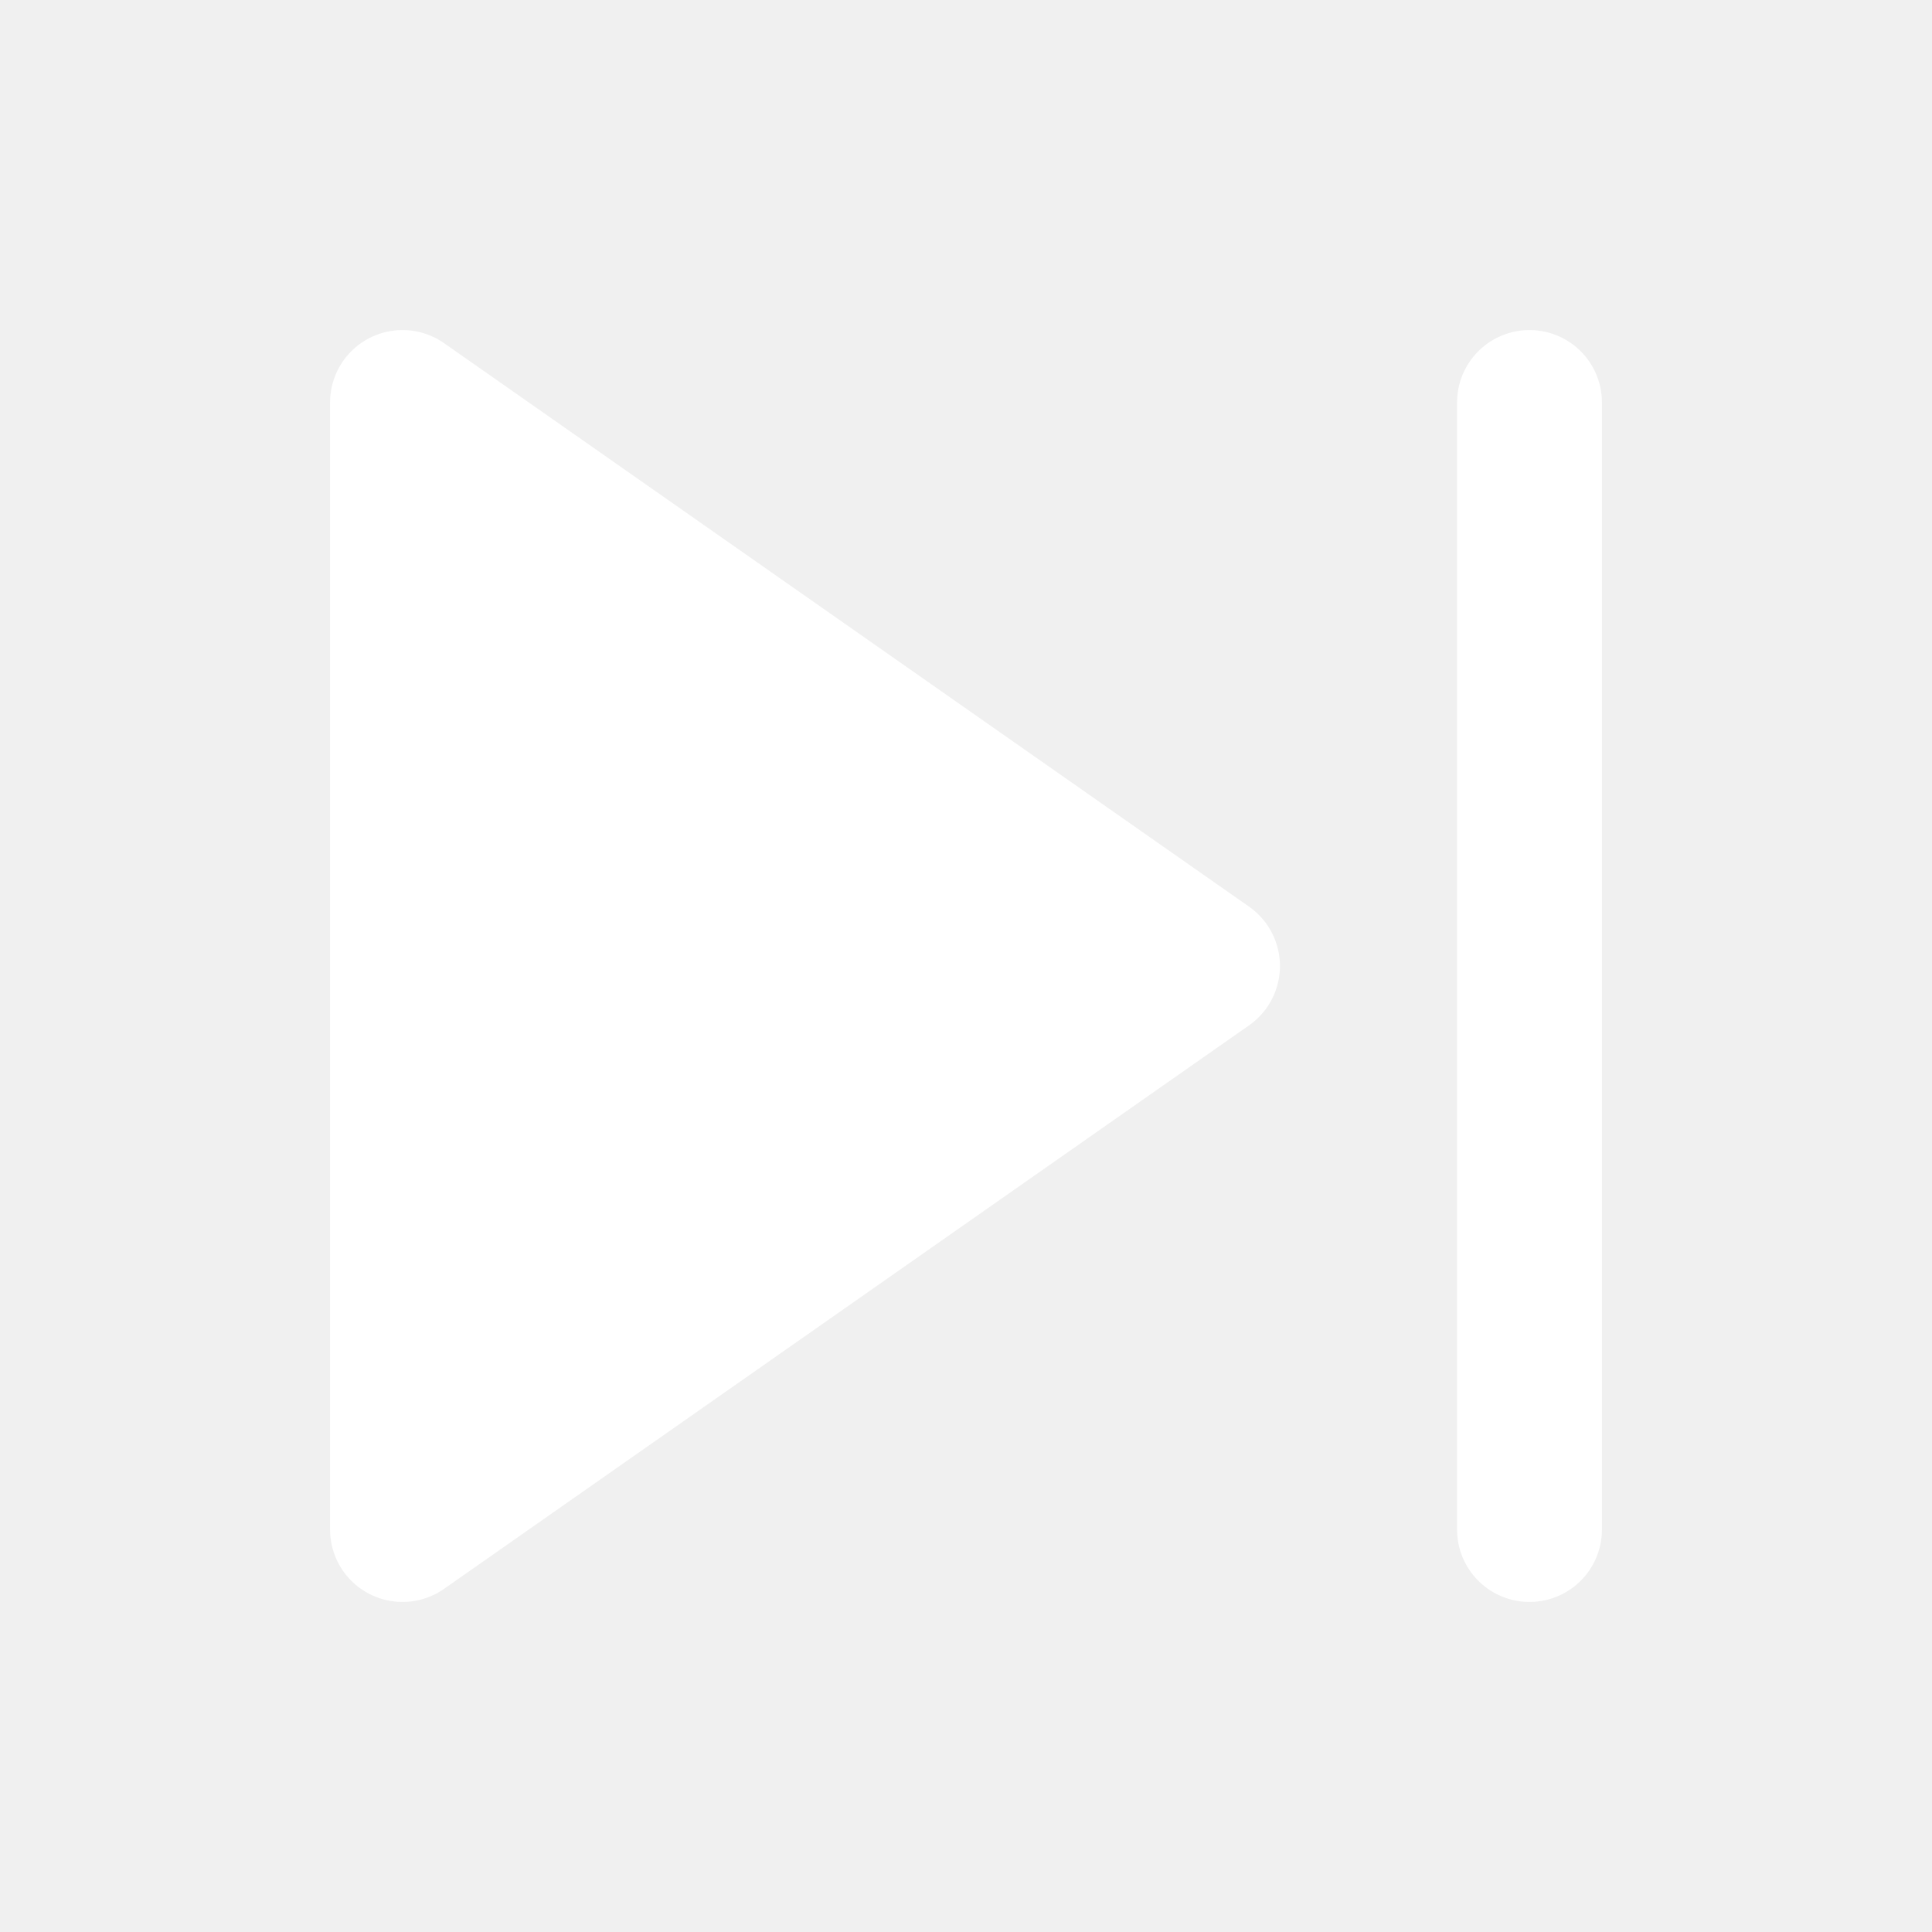
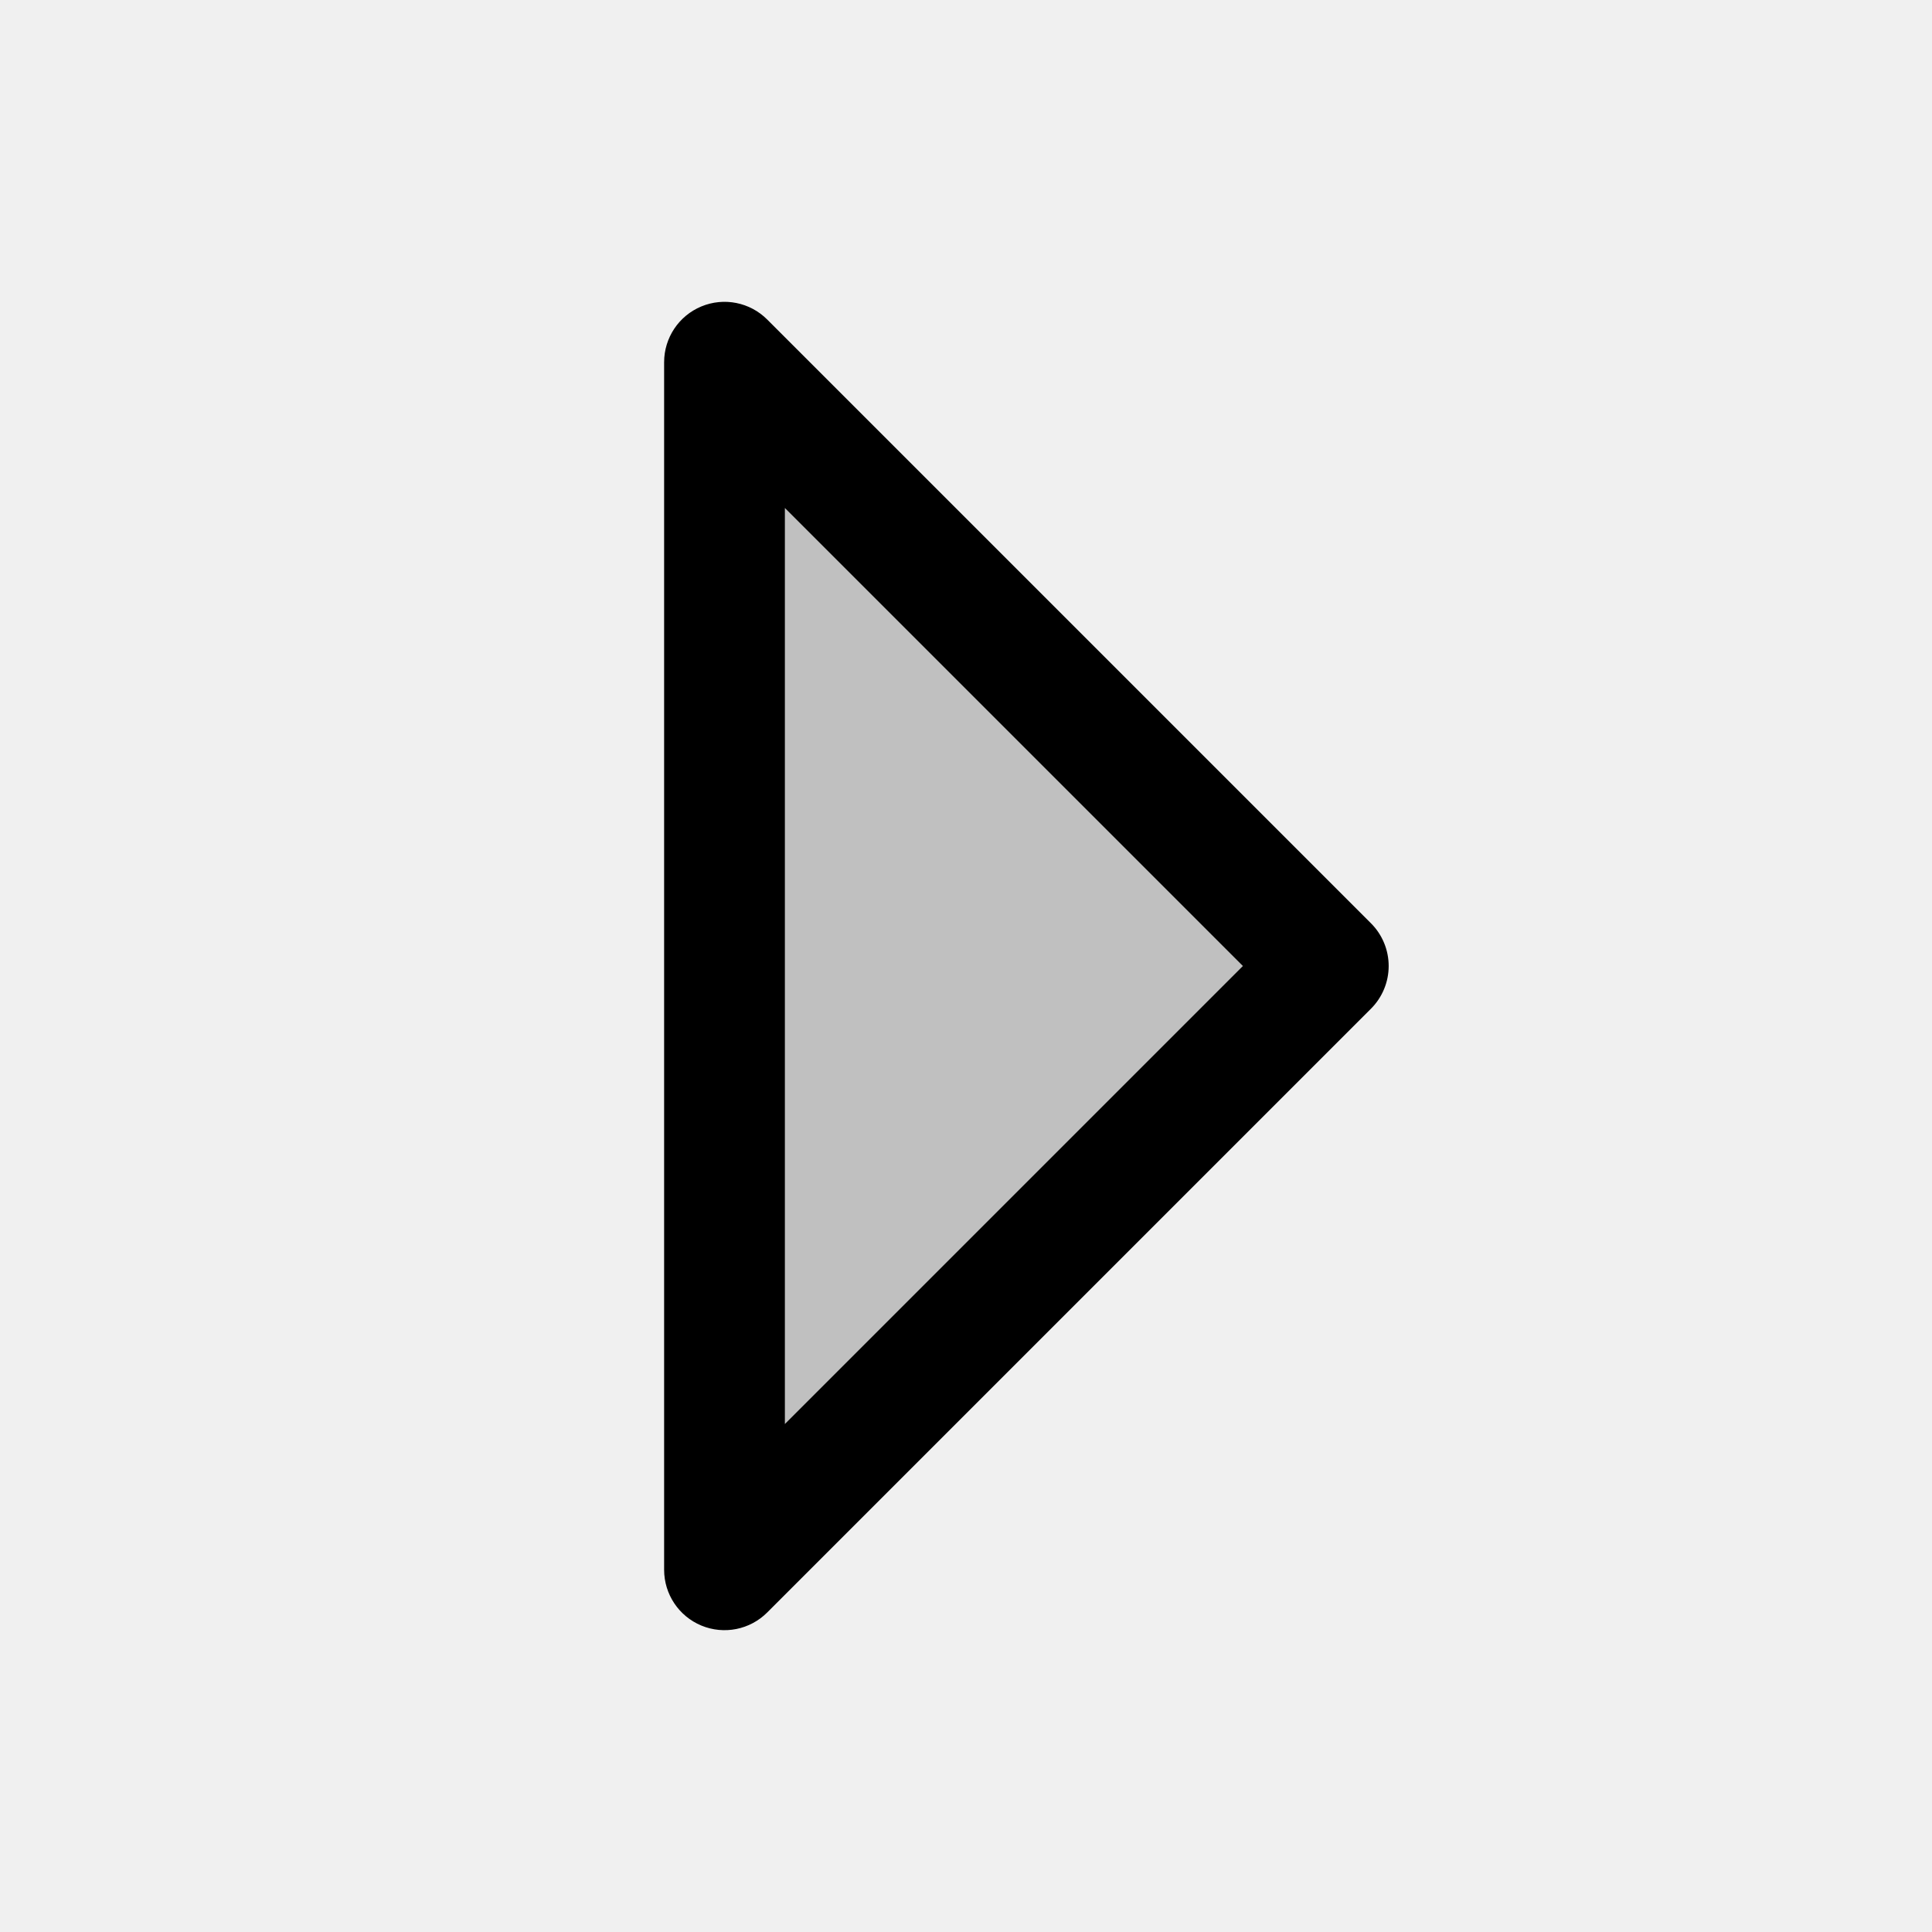
- <svg xmlns="http://www.w3.org/2000/svg" viewBox="0 0 24 24" width="24" height="24" fill="none" stroke="#ffffff" stroke-width="1.8" stroke-linecap="round" stroke-linejoin="round">
-   <path d="M5 5v14l10-7z" fill="#ffffff" />
-   <path d="M19 5v14" />
+ <svg xmlns="http://www.w3.org/2000/svg" viewBox="0 0 256 256" fill="currentColor">
+   <path d="M176,128,96,208V48Z" opacity="0.2" />
+   <path d="M181.66,122.34l-80-80A8,8,0,0,0,88,48V208a8,8,0,0,0,13.66,5.66l80-80A8,8,0,0,0,181.66,122.34ZM104,188.69V67.31L164.69,128Z" />
</svg>
